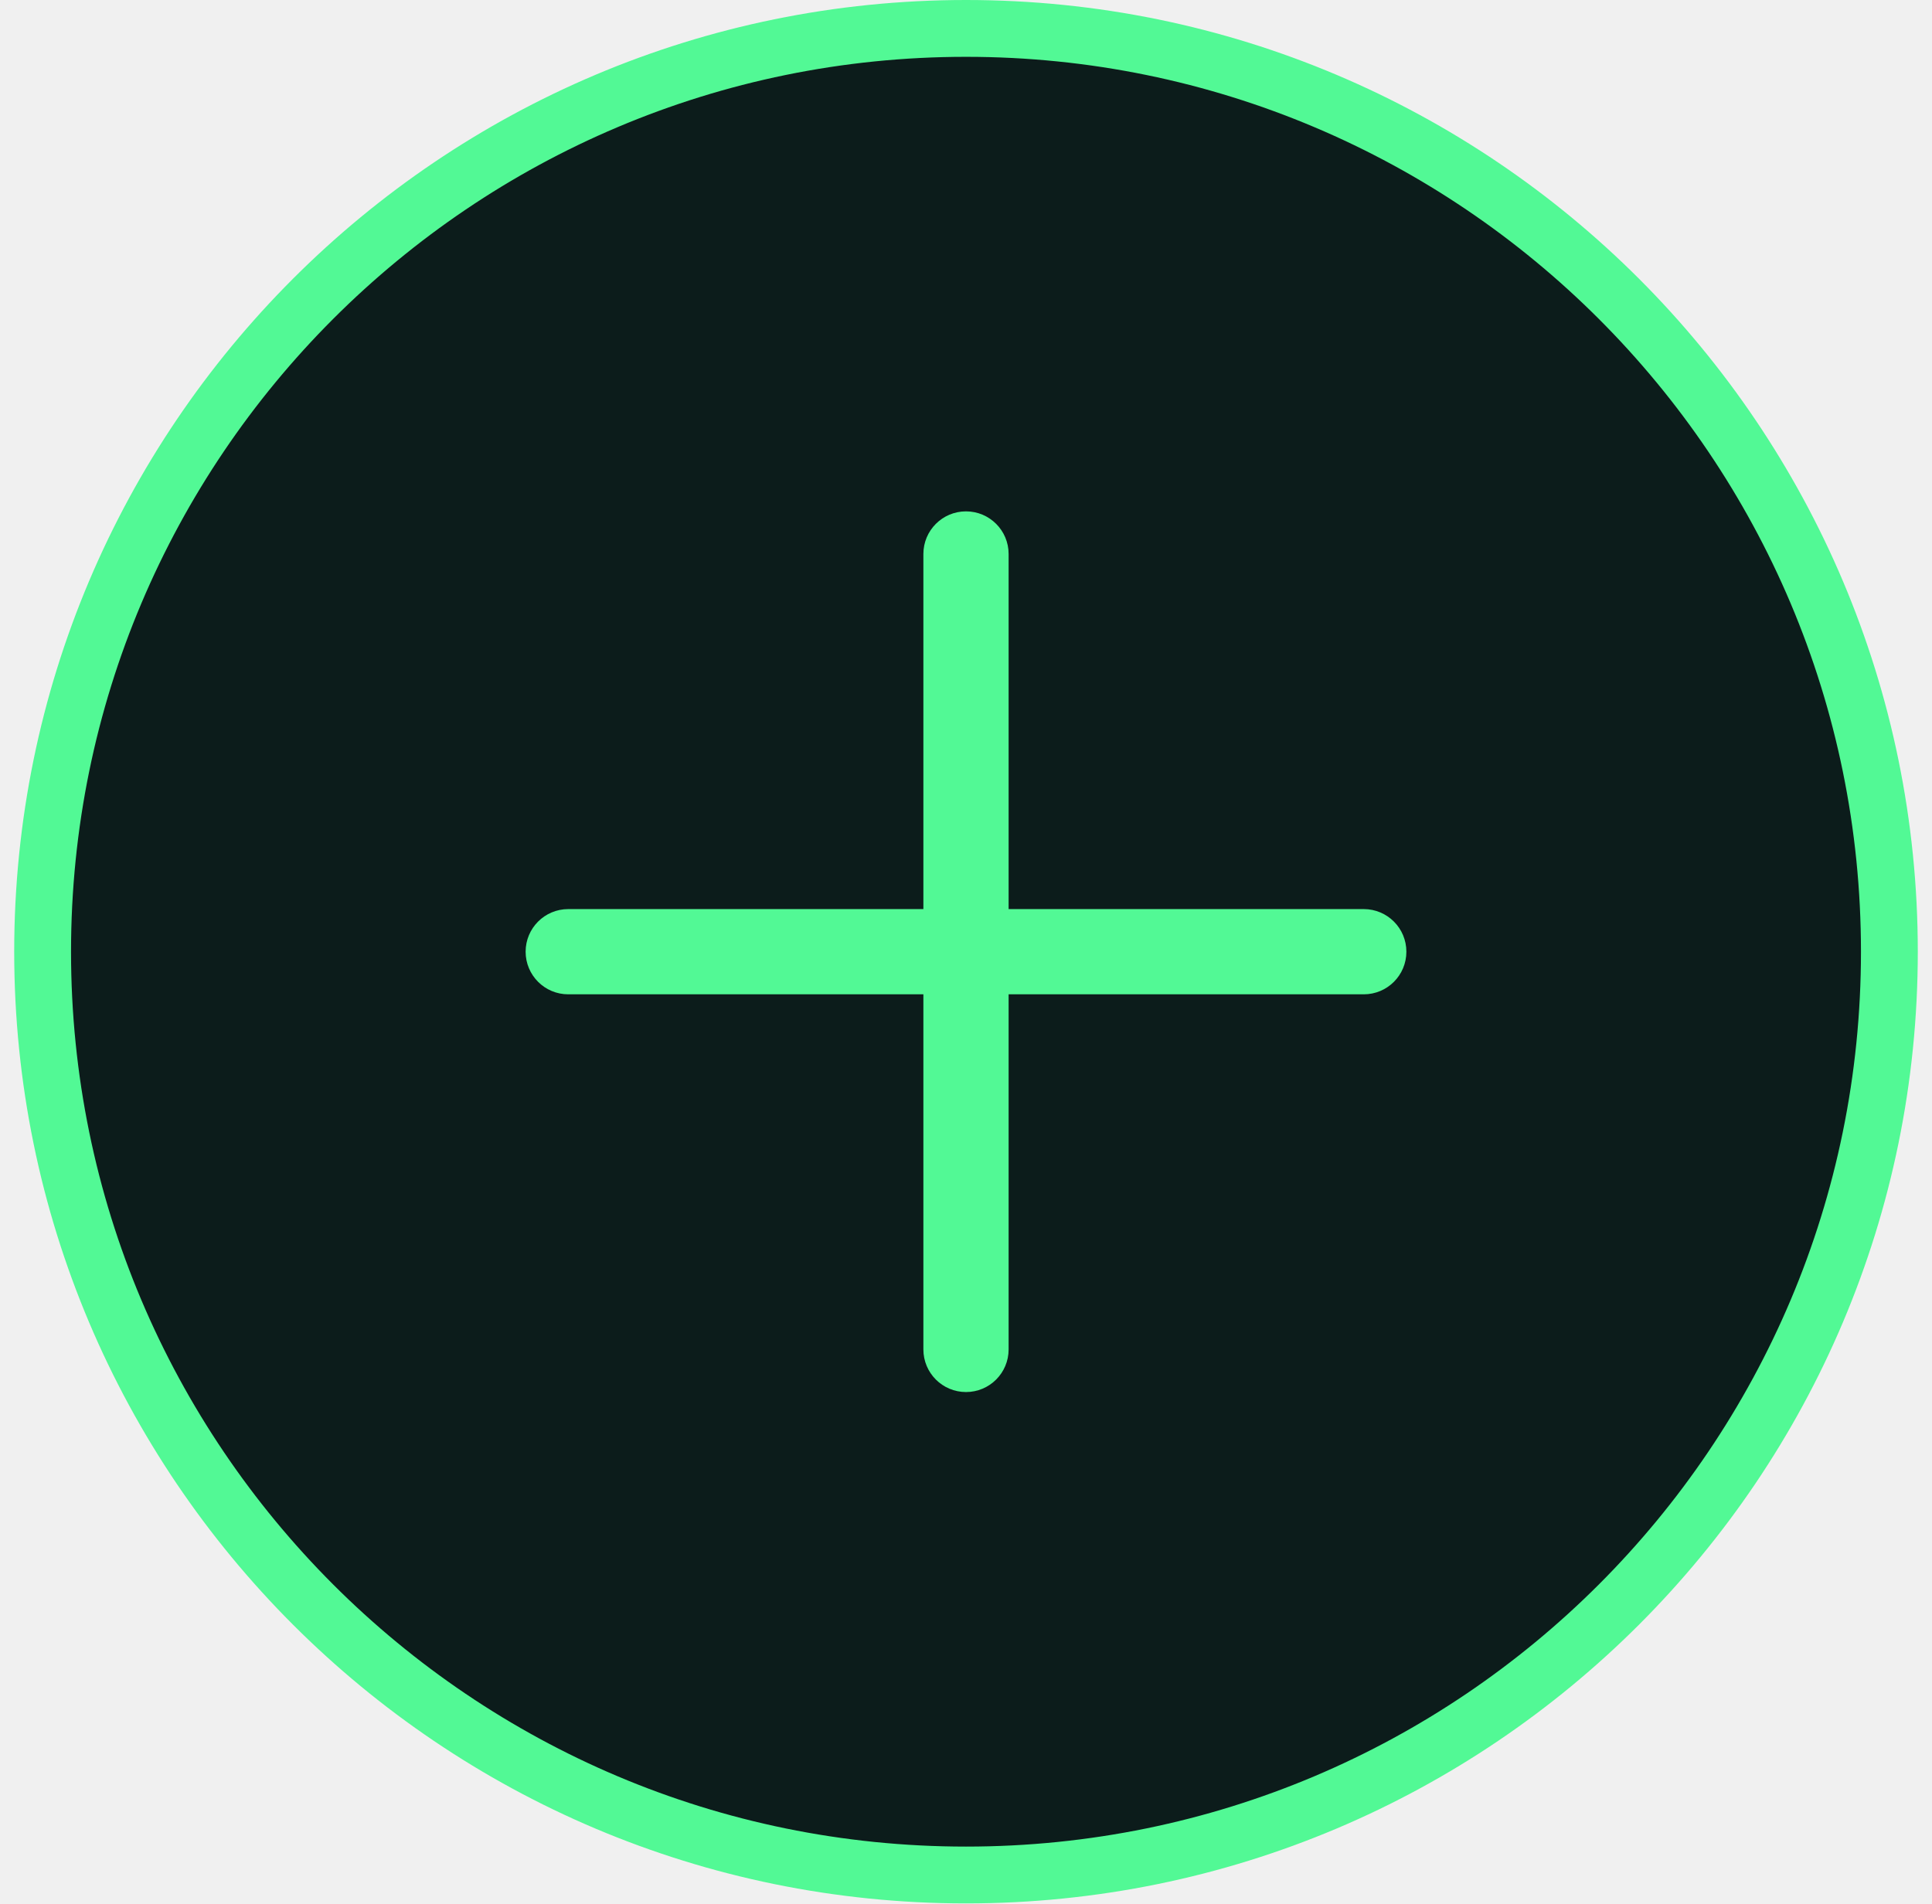
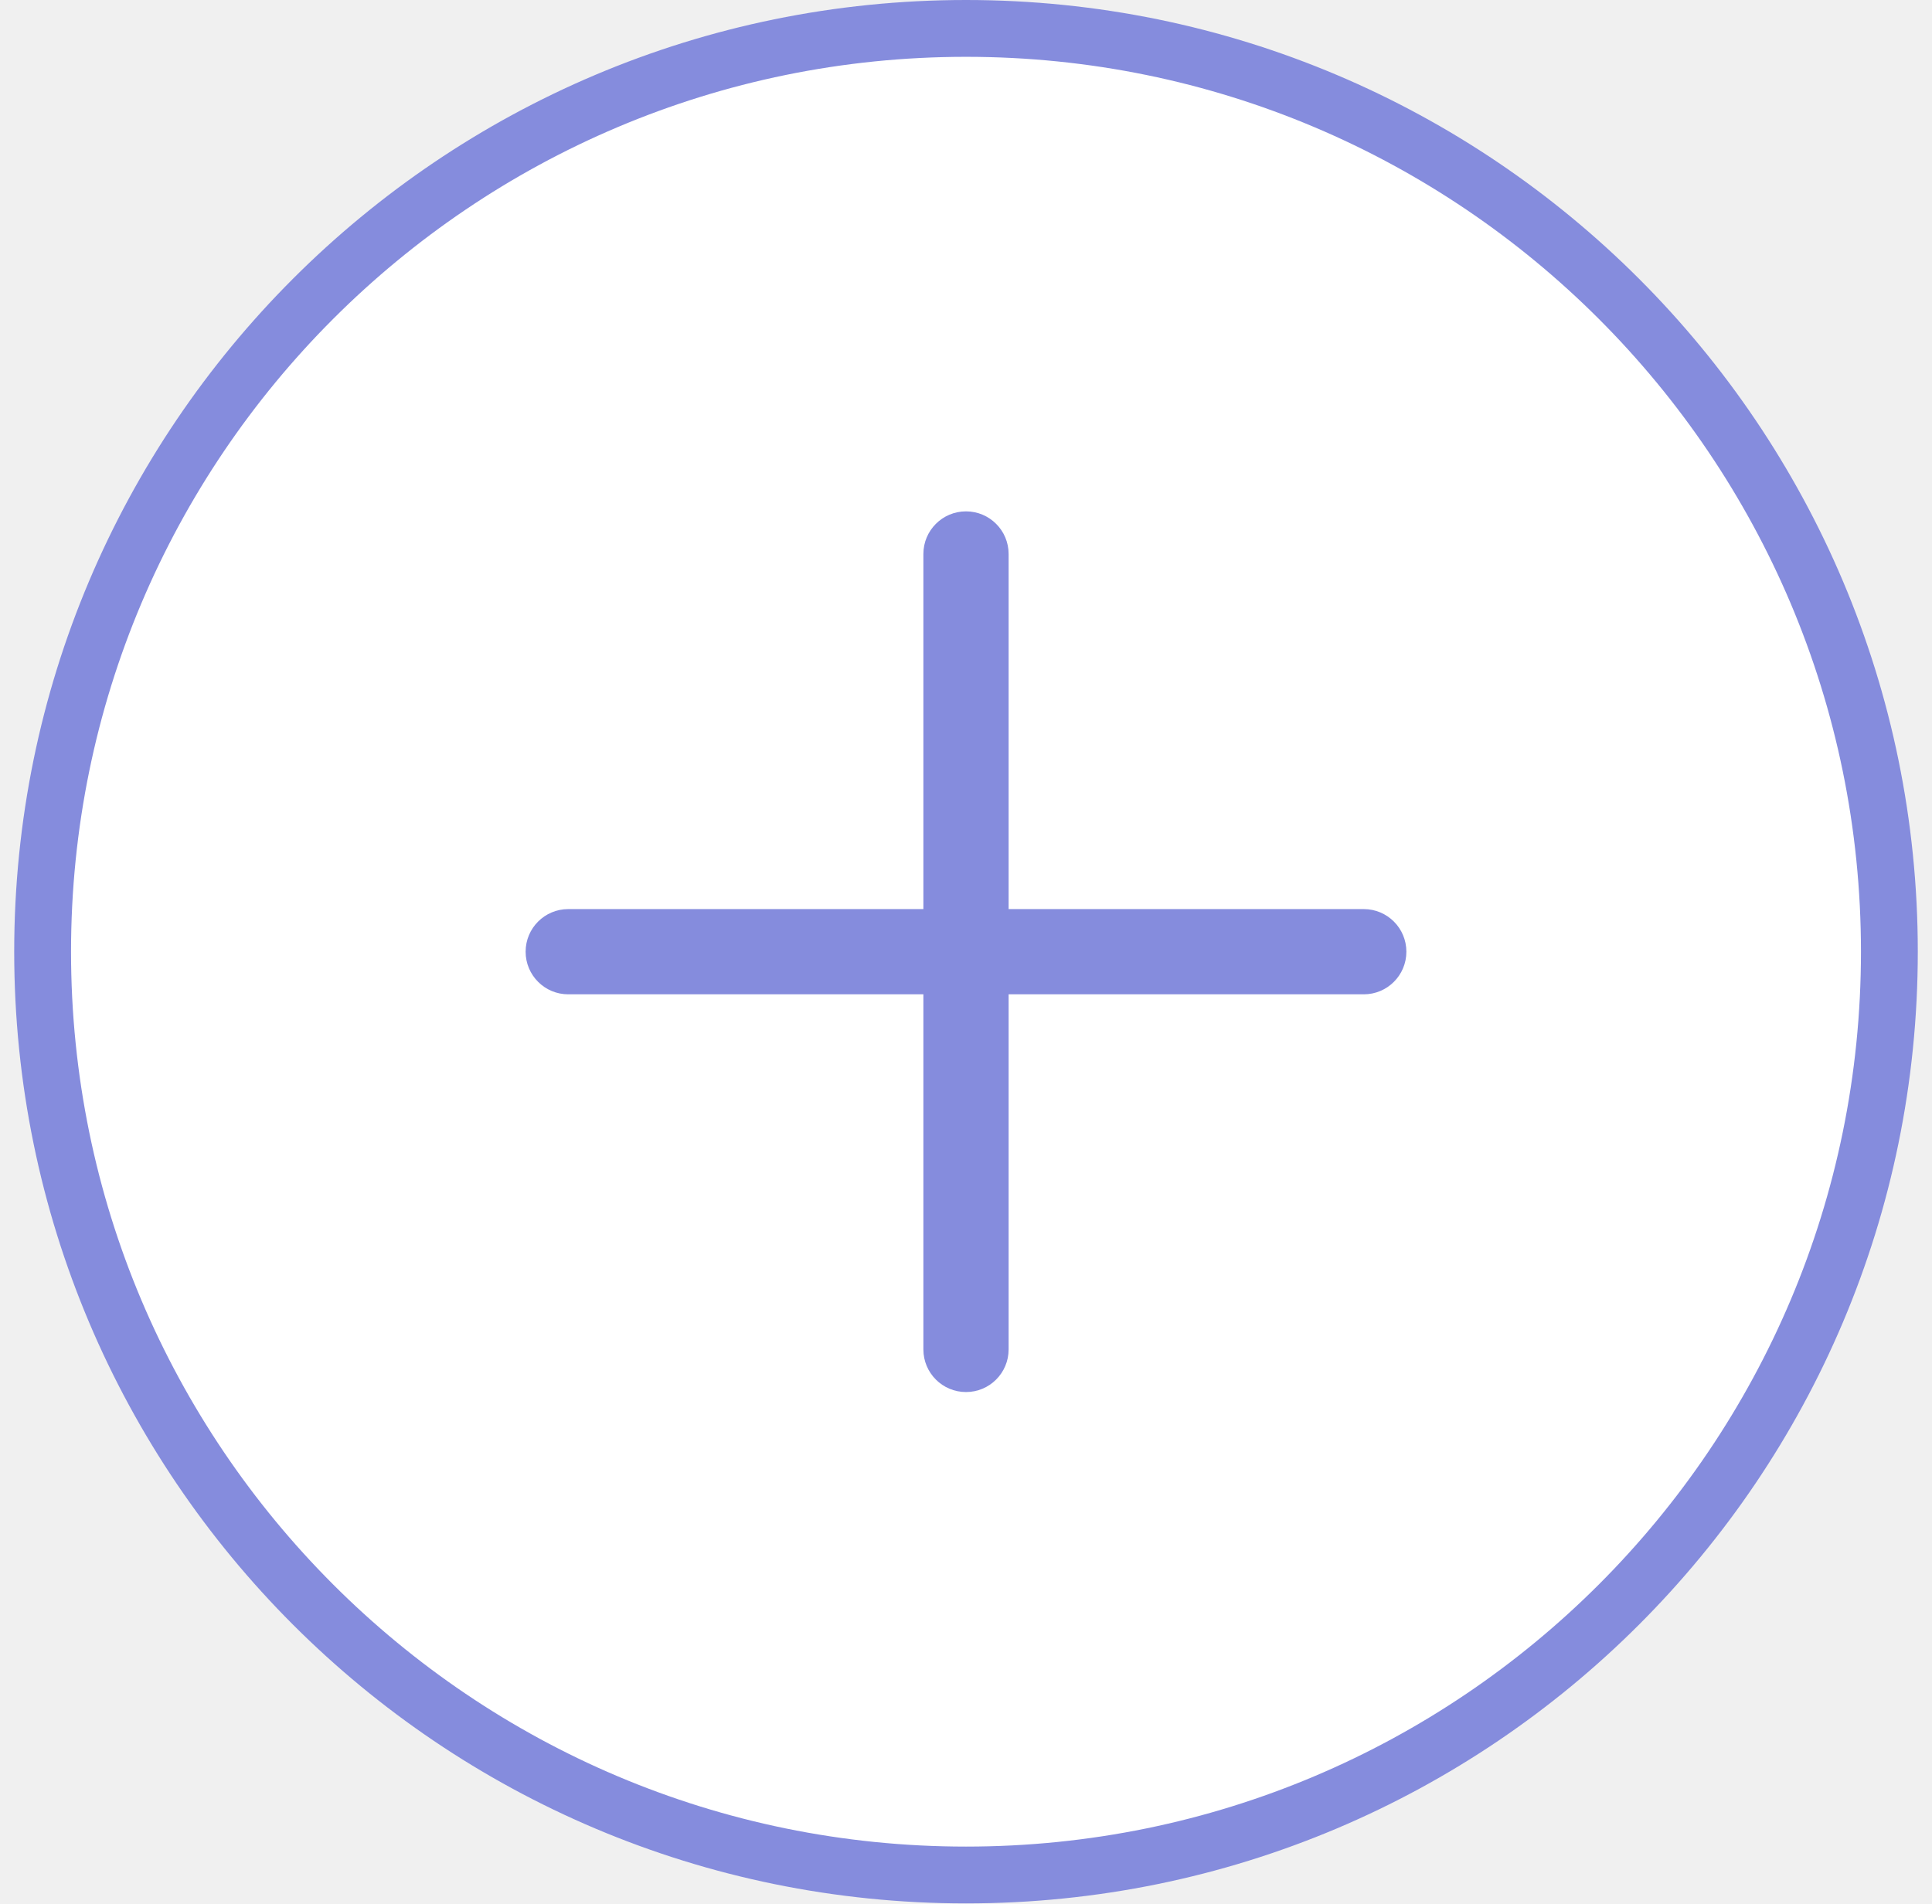
<svg xmlns="http://www.w3.org/2000/svg" width="68" height="67" viewBox="0 0 68 67" fill="none">
-   <circle cx="34" cy="33.5" r="32.5" fill="#0C1C1B" stroke="#52F995" stroke-width="2" />
-   <rect x="32.5" y="18" width="3" height="31" rx="1.5" fill="#52F995" />
-   <rect x="18.5" y="35" width="3" height="31" rx="1.5" transform="rotate(-90 18.5 35)" fill="#52F995" />
+   <circle cx="34" cy="33.5" r="32.5" fill="#FFFFFF" stroke="#858CDD" stroke-width="2" />
+   <rect x="32.5" y="18" width="3" height="31" rx="1.5" fill="#858CDD" />
+   <rect x="18.5" y="35" width="3" height="31" rx="1.5" transform="rotate(-90 18.5 35)" fill="#858CDD" />
</svg>
